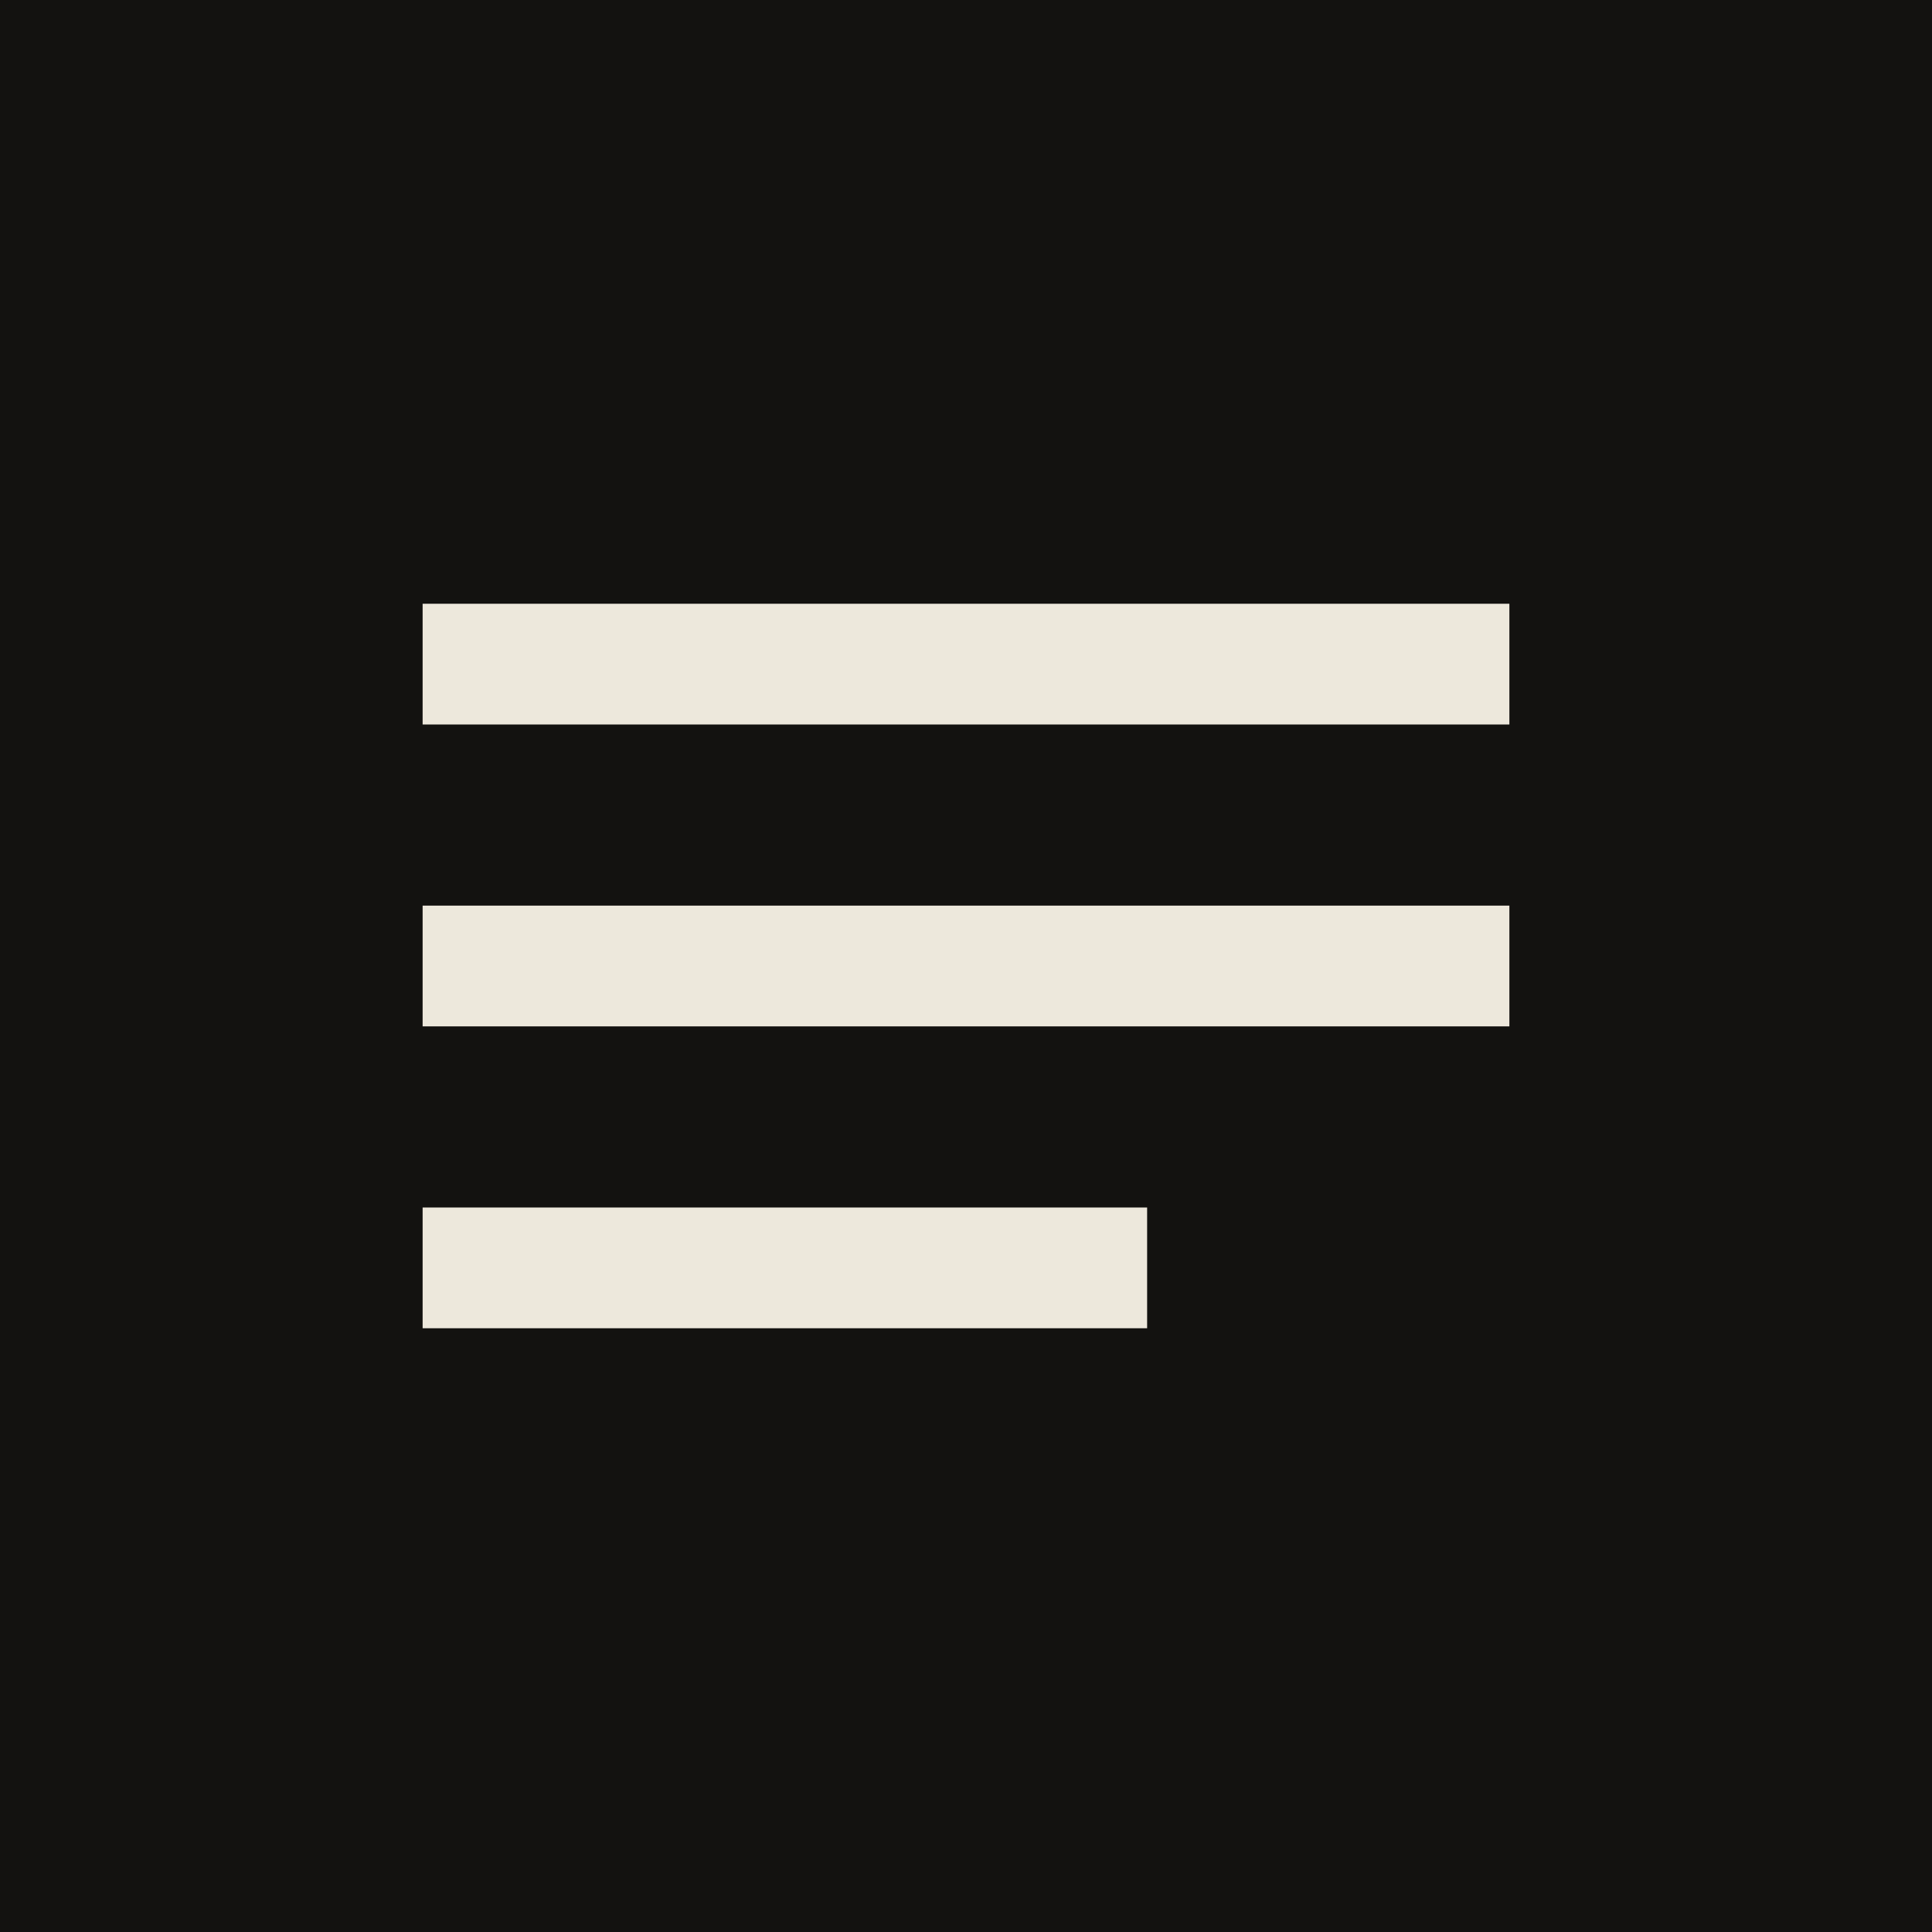
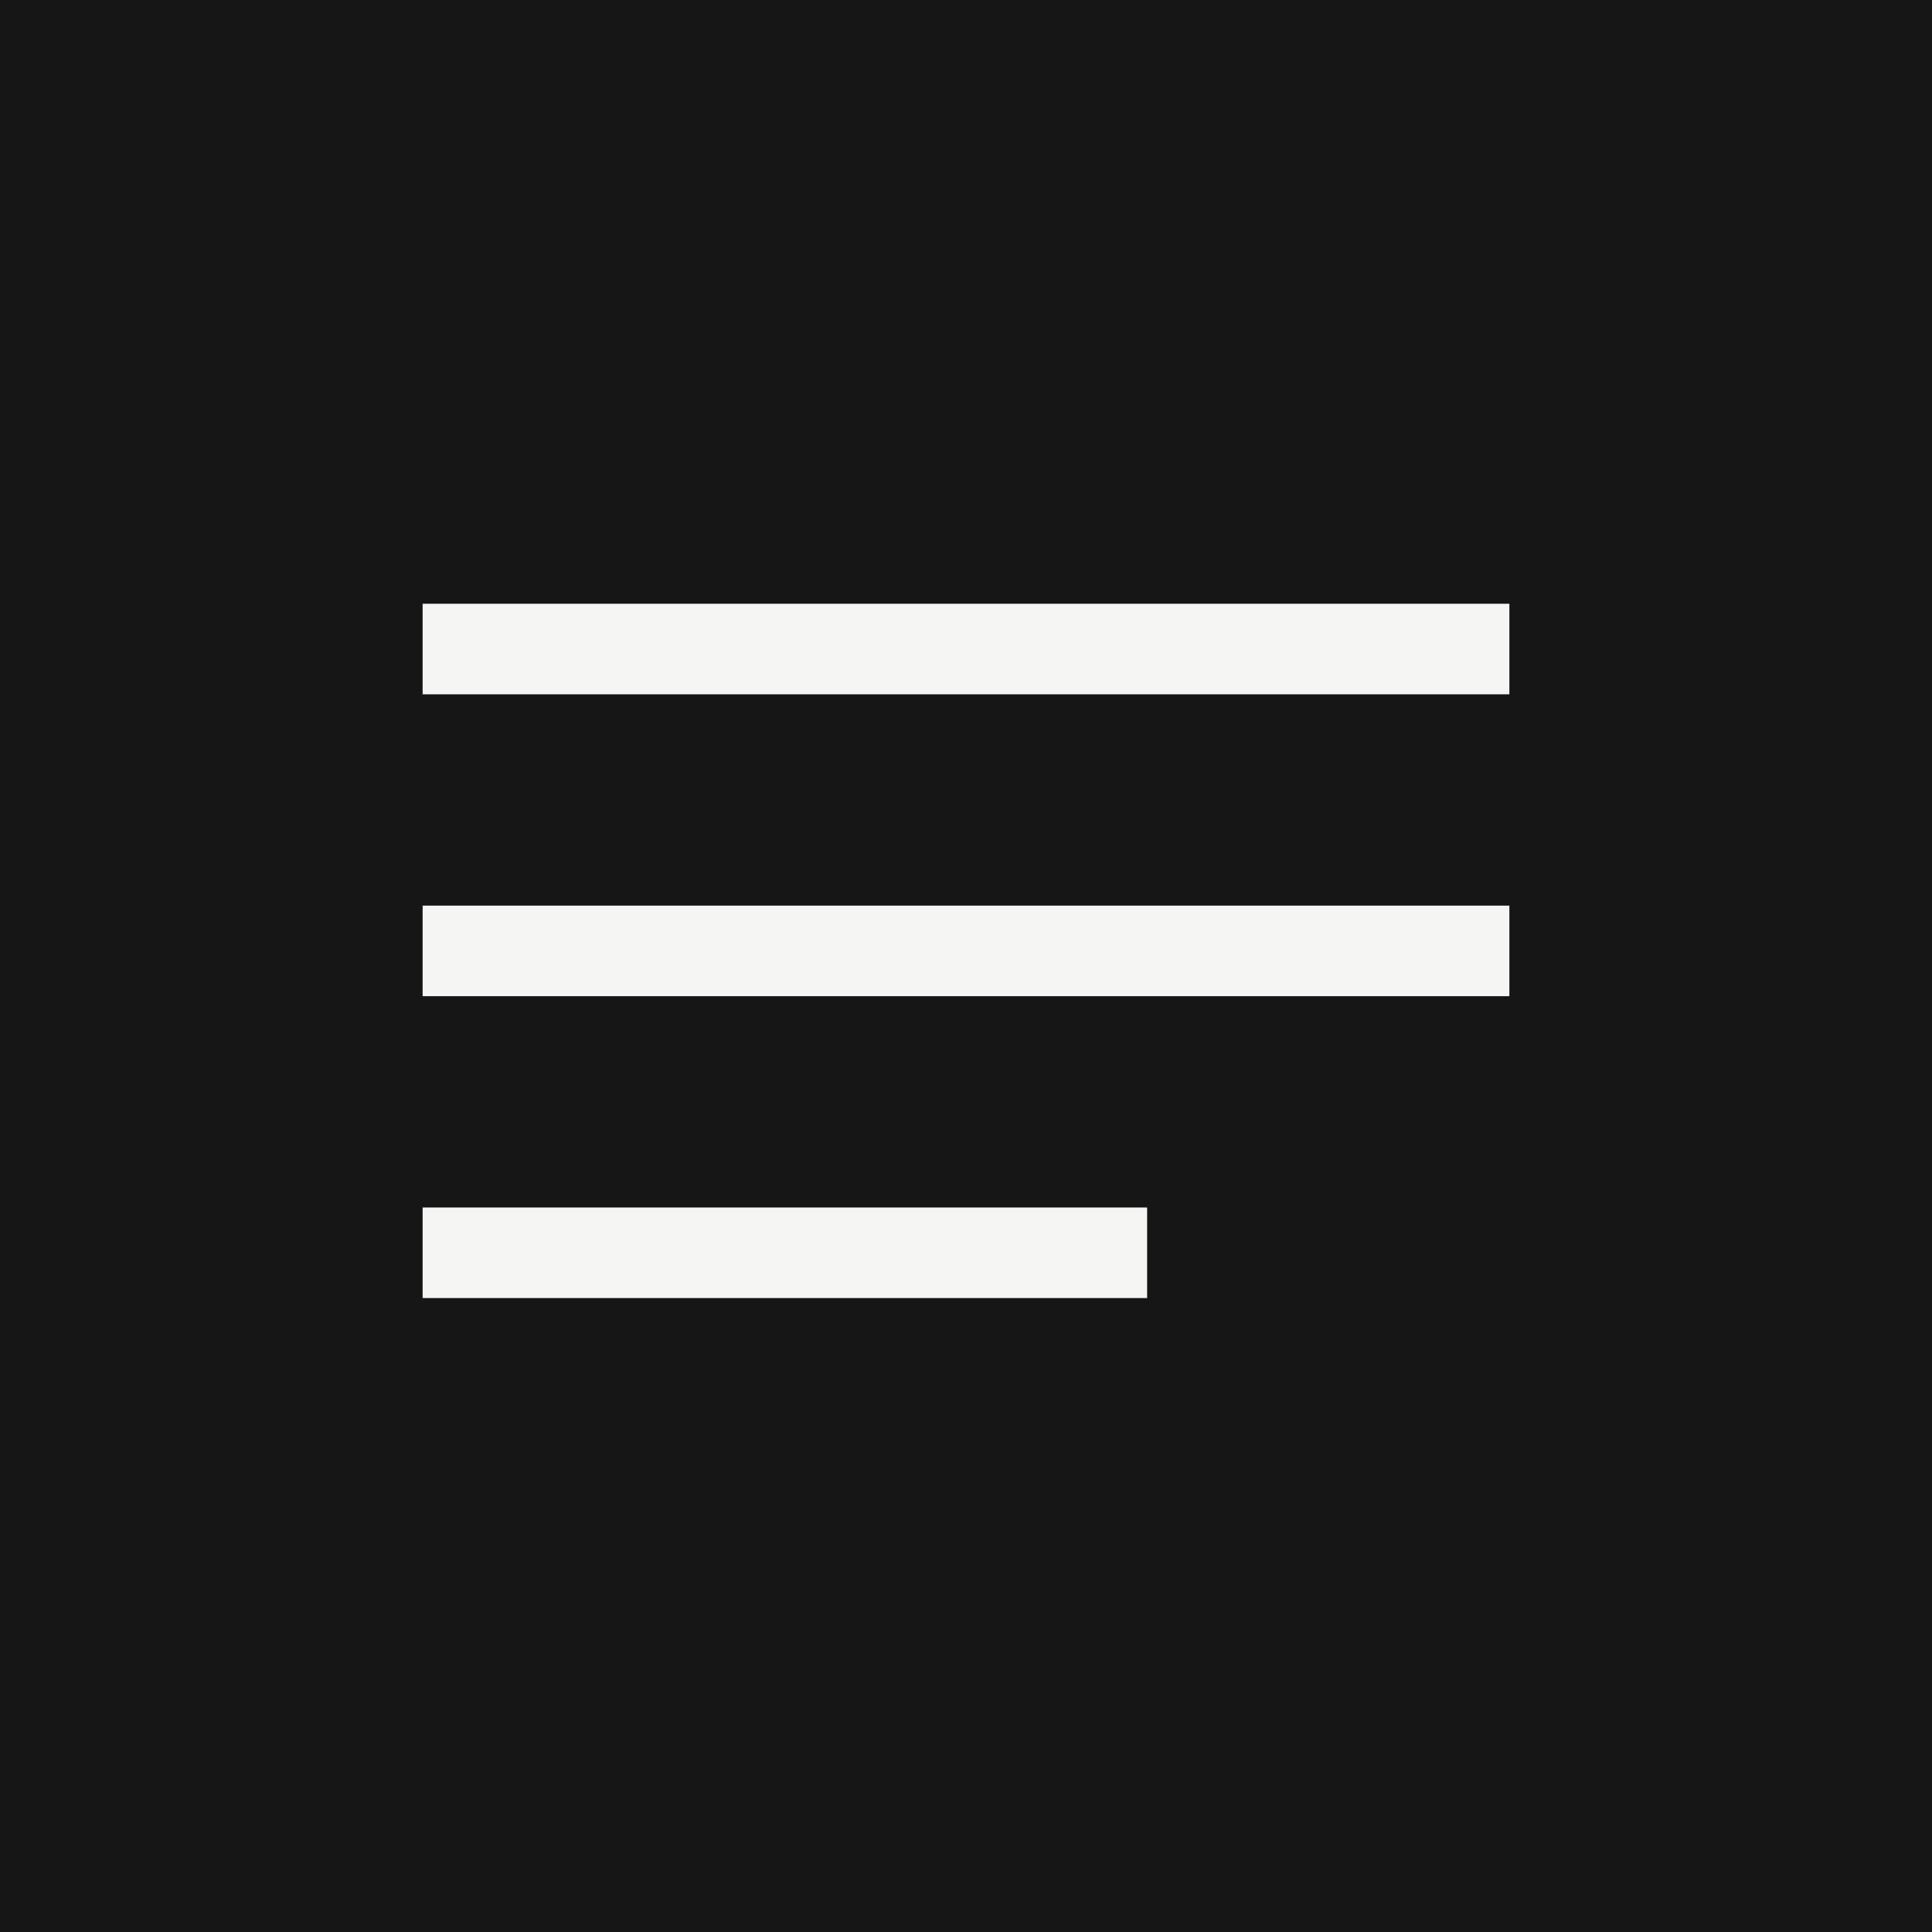
<svg xmlns="http://www.w3.org/2000/svg" viewBox="0 0 64 64">
-   <rect width="64" height="64" fill="#131210" />
-   <rect x="14" y="20" width="36" height="4" fill="#EDE8DC" />
-   <rect x="14" y="30" width="36" height="4" fill="#EDE8DC" />
-   <rect x="14" y="40" width="24" height="4" fill="#EDE8DC" />
+   <rect width="64" height="64" fill="#161616" />
+   <rect x="14" y="20" width="36" height="3" fill="#f5f5f3" />
+   <rect x="14" y="30" width="36" height="3" fill="#f5f5f3" />
+   <rect x="14" y="40" width="24" height="3" fill="#f5f5f3" />
</svg>
